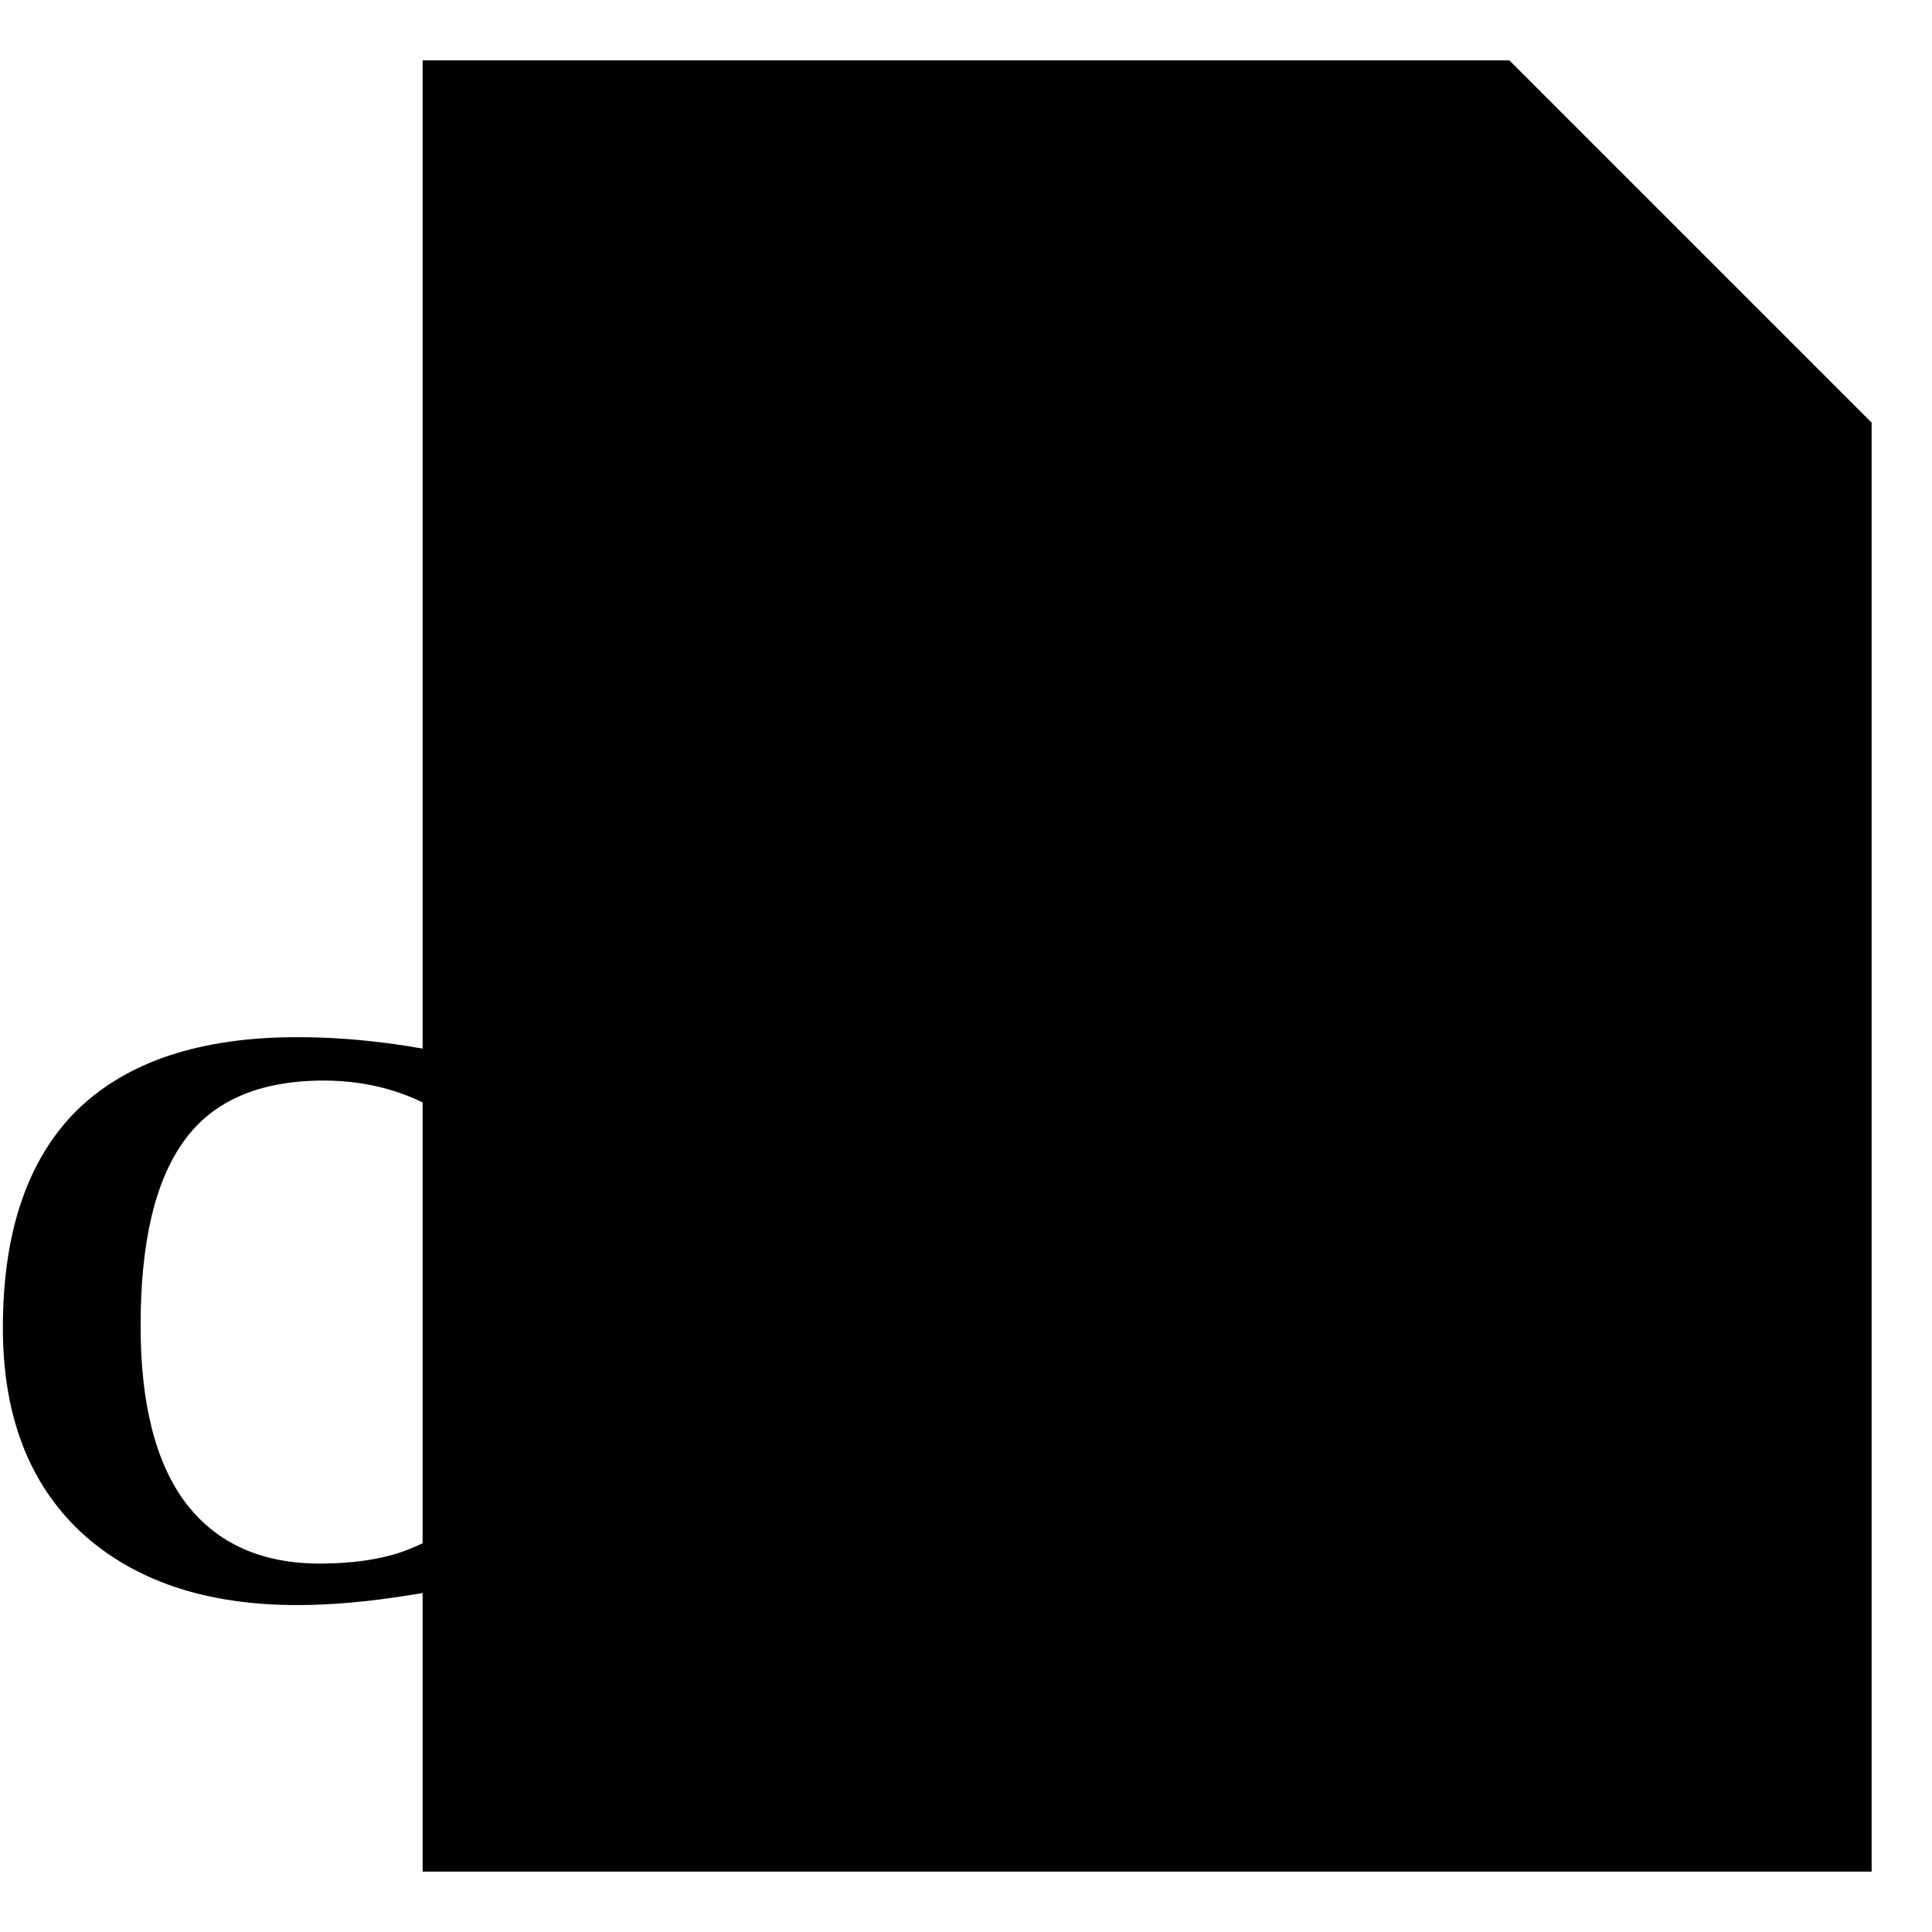
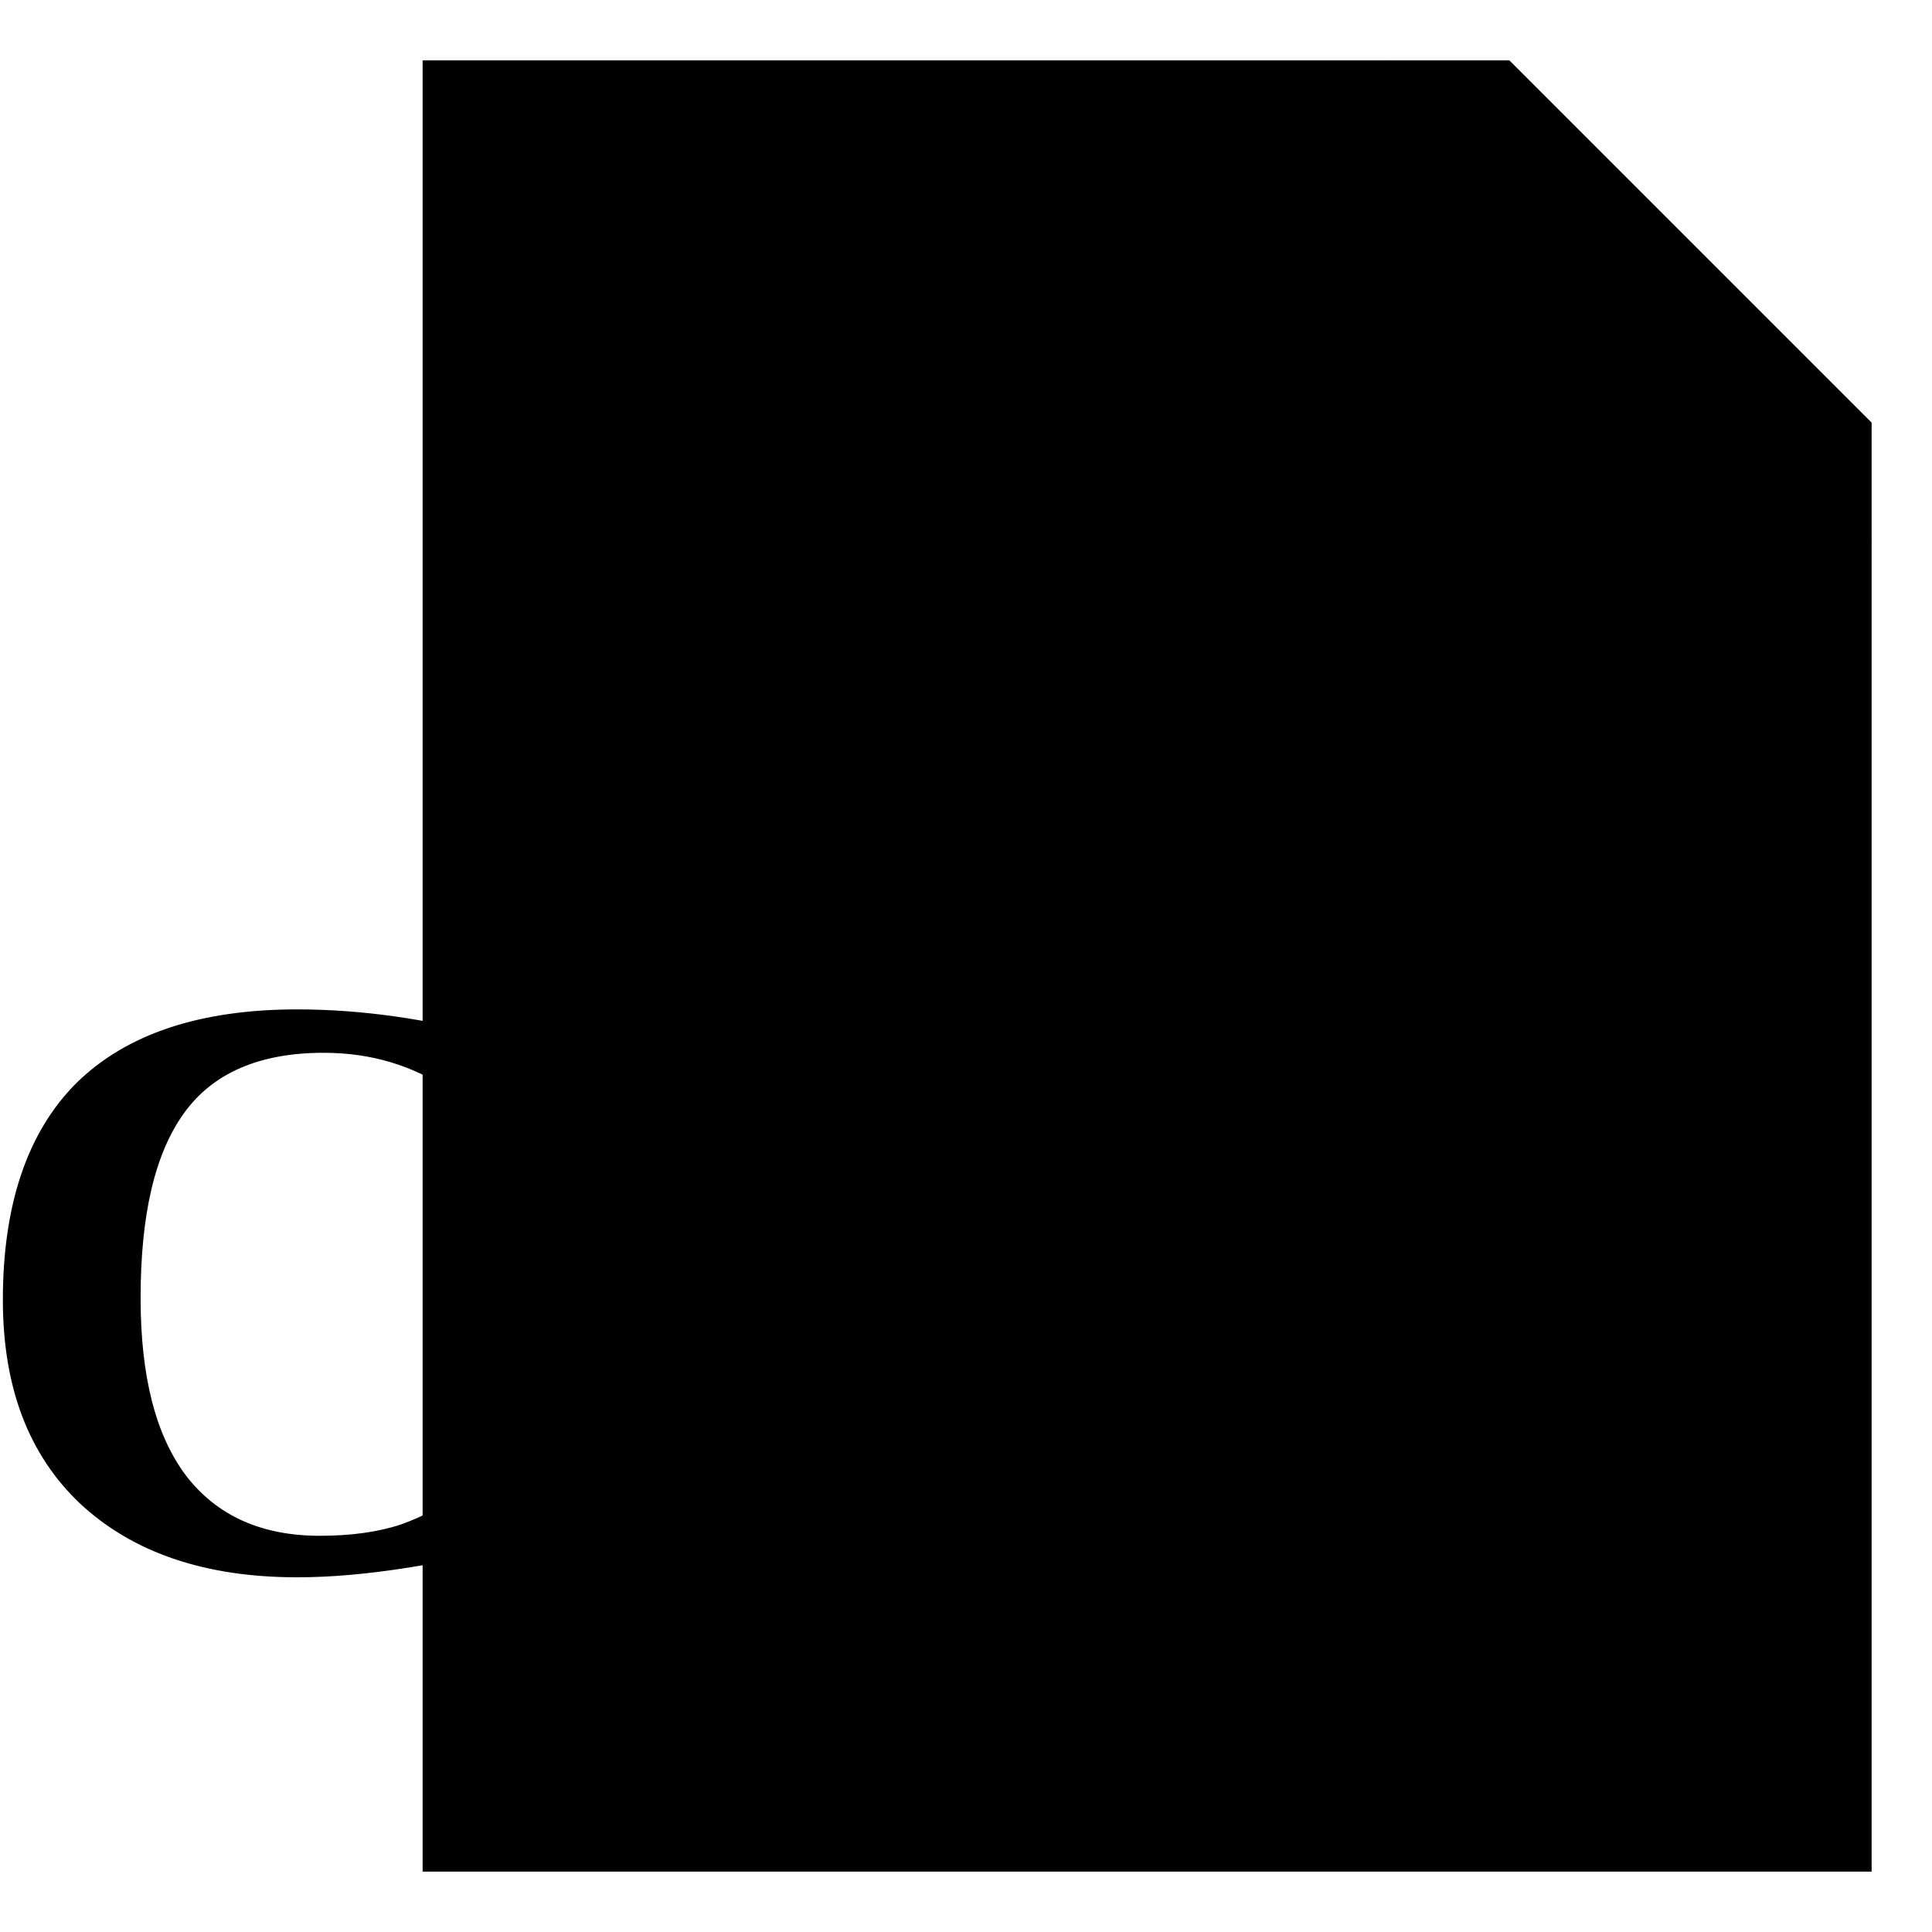
<svg xmlns="http://www.w3.org/2000/svg" viewBox="0 0 16 16">
  <g id="Document_CSV">
    <path stroke-linejoin="round" d="M3.5 14v1.5h12v-12l-3-3h-9V7" />
    <path stroke-linejoin="round" d="M11.5.5v4h4" />
-     <text fill="currentcolor" stroke="none" transform="translate(-.32 13.23)" font-size="7" font-weight="700" letter-spacing=".07em">
-       C<tspan x="4.86" y="0" letter-spacing=".06em">S</tspan>
-       <tspan x="9.27" y="0" letter-spacing=".03em">V</tspan>
+     <text fill="currentcolor" stroke="none" transform="translate(-.32 13)" font-size="7" font-weight="700" letter-spacing=".07em">
+       CSV
    </text>
  </g>
</svg>
